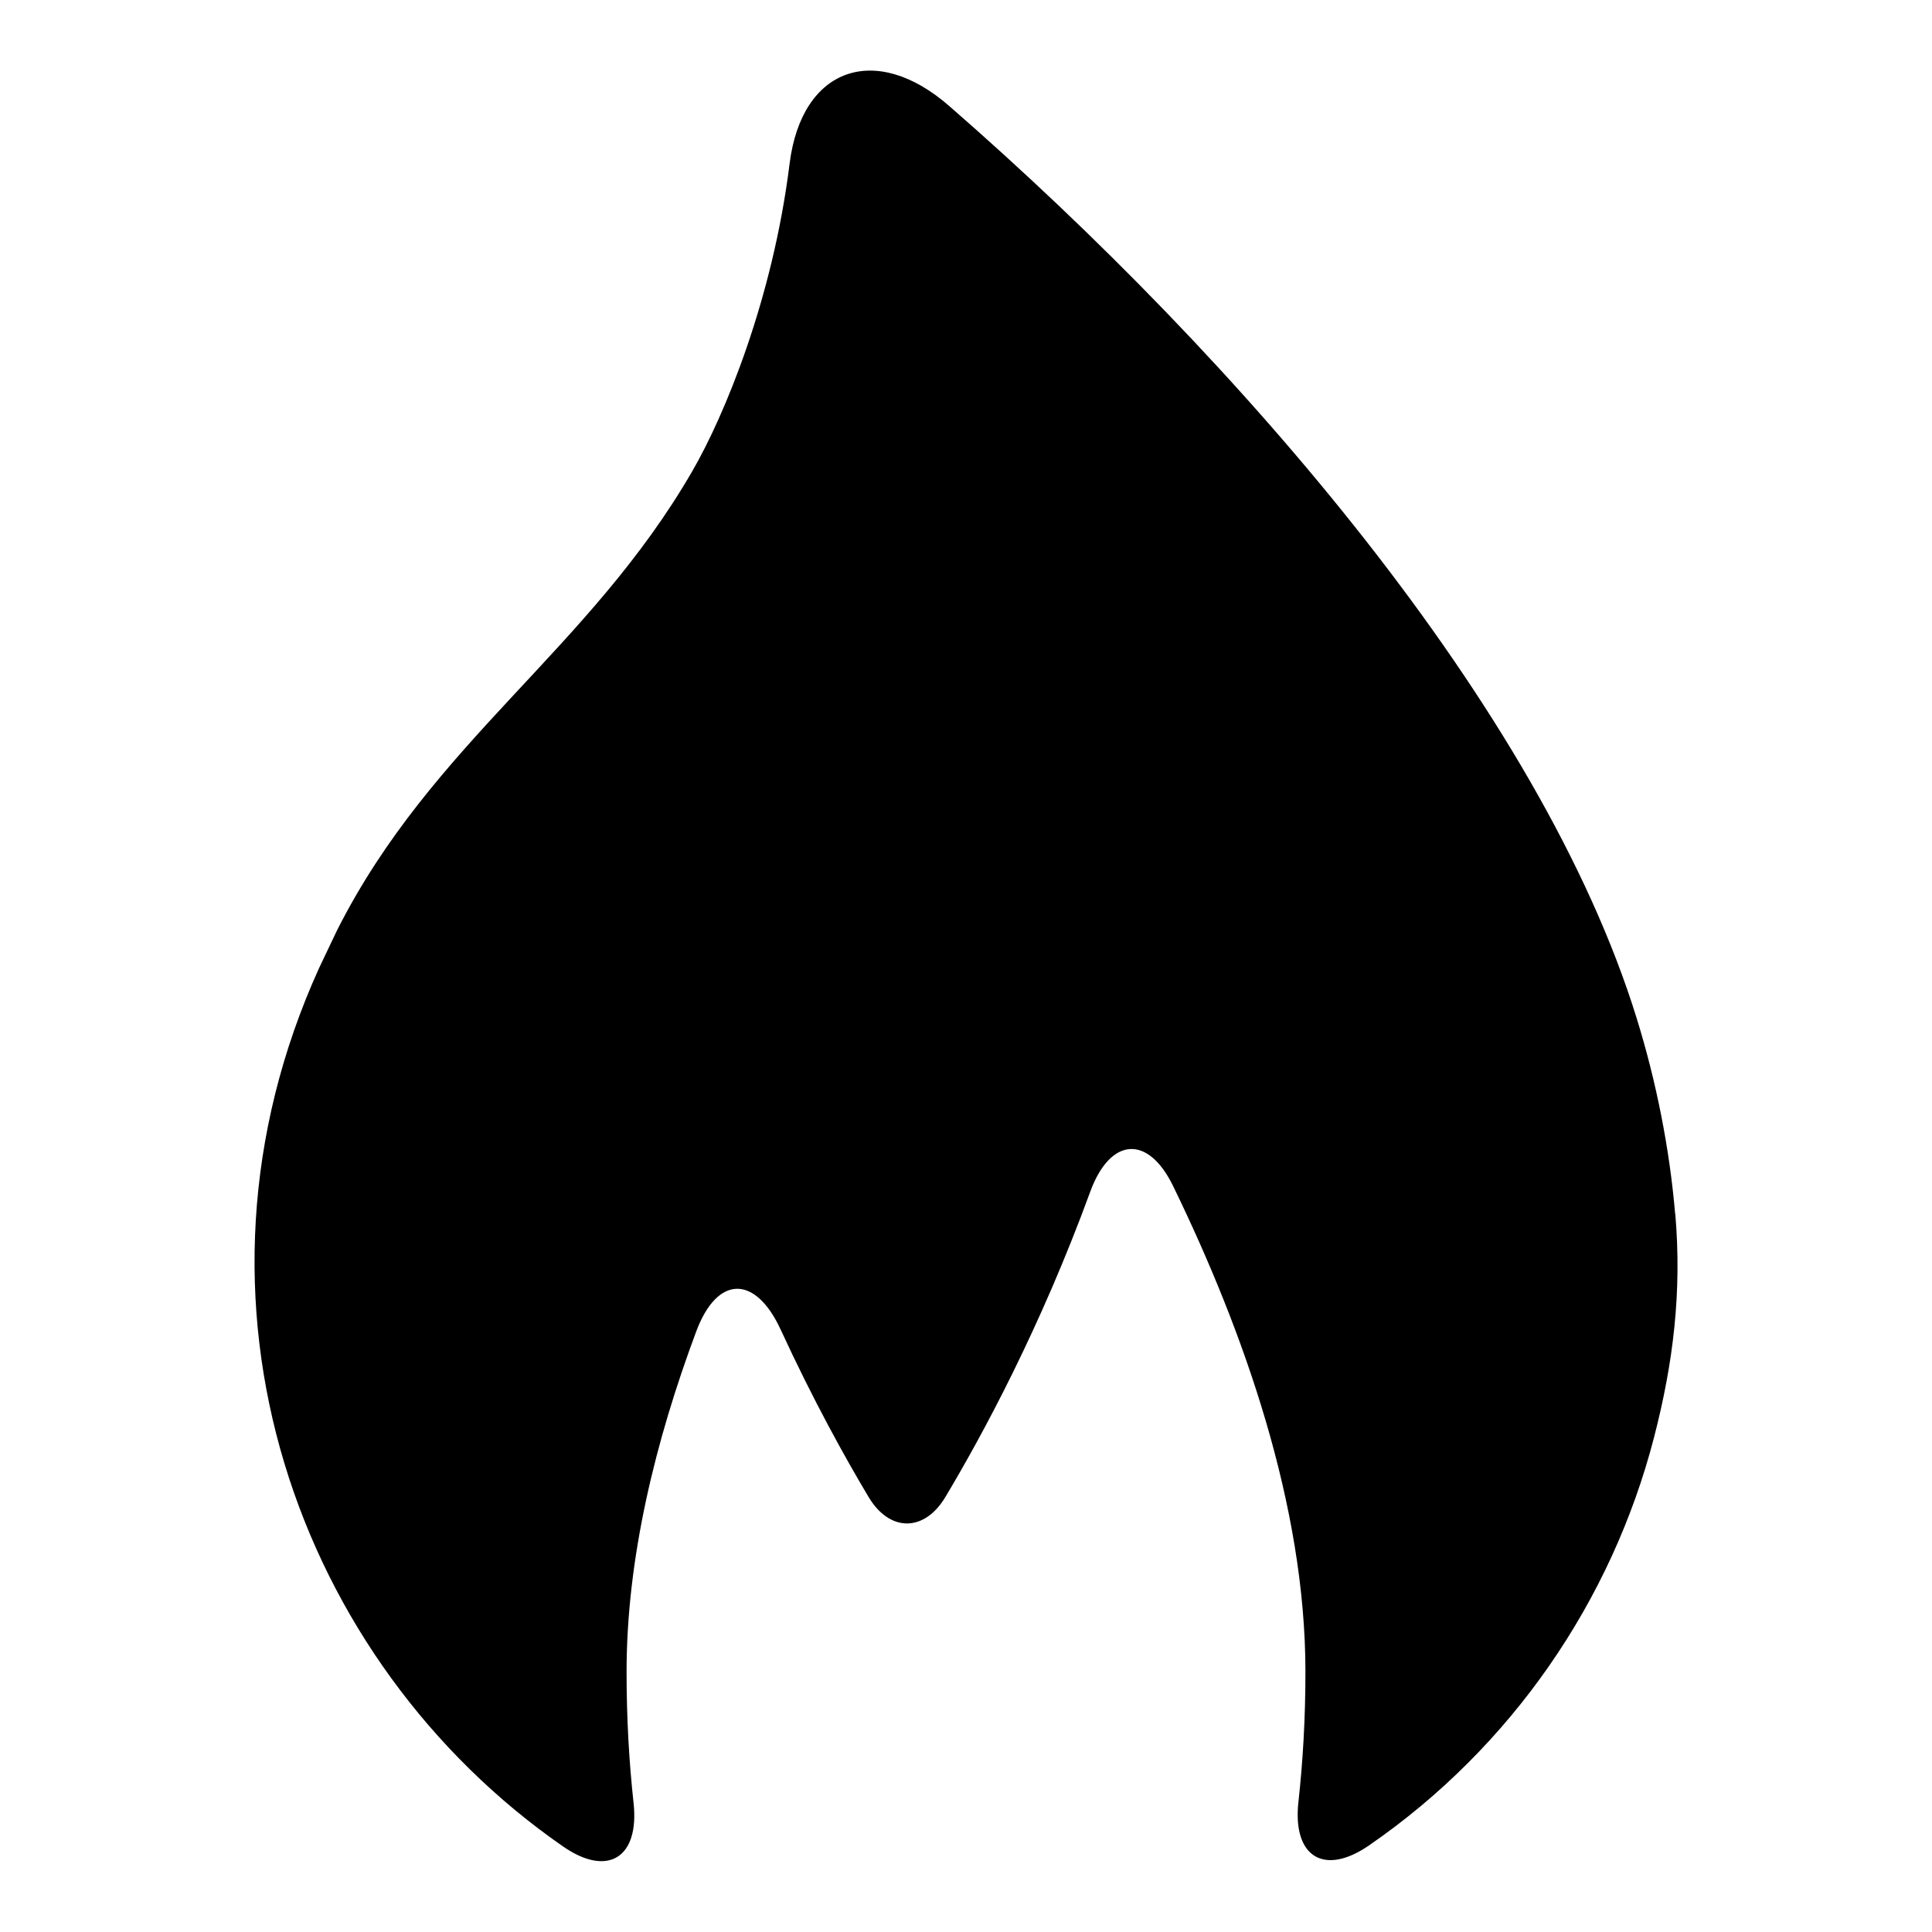
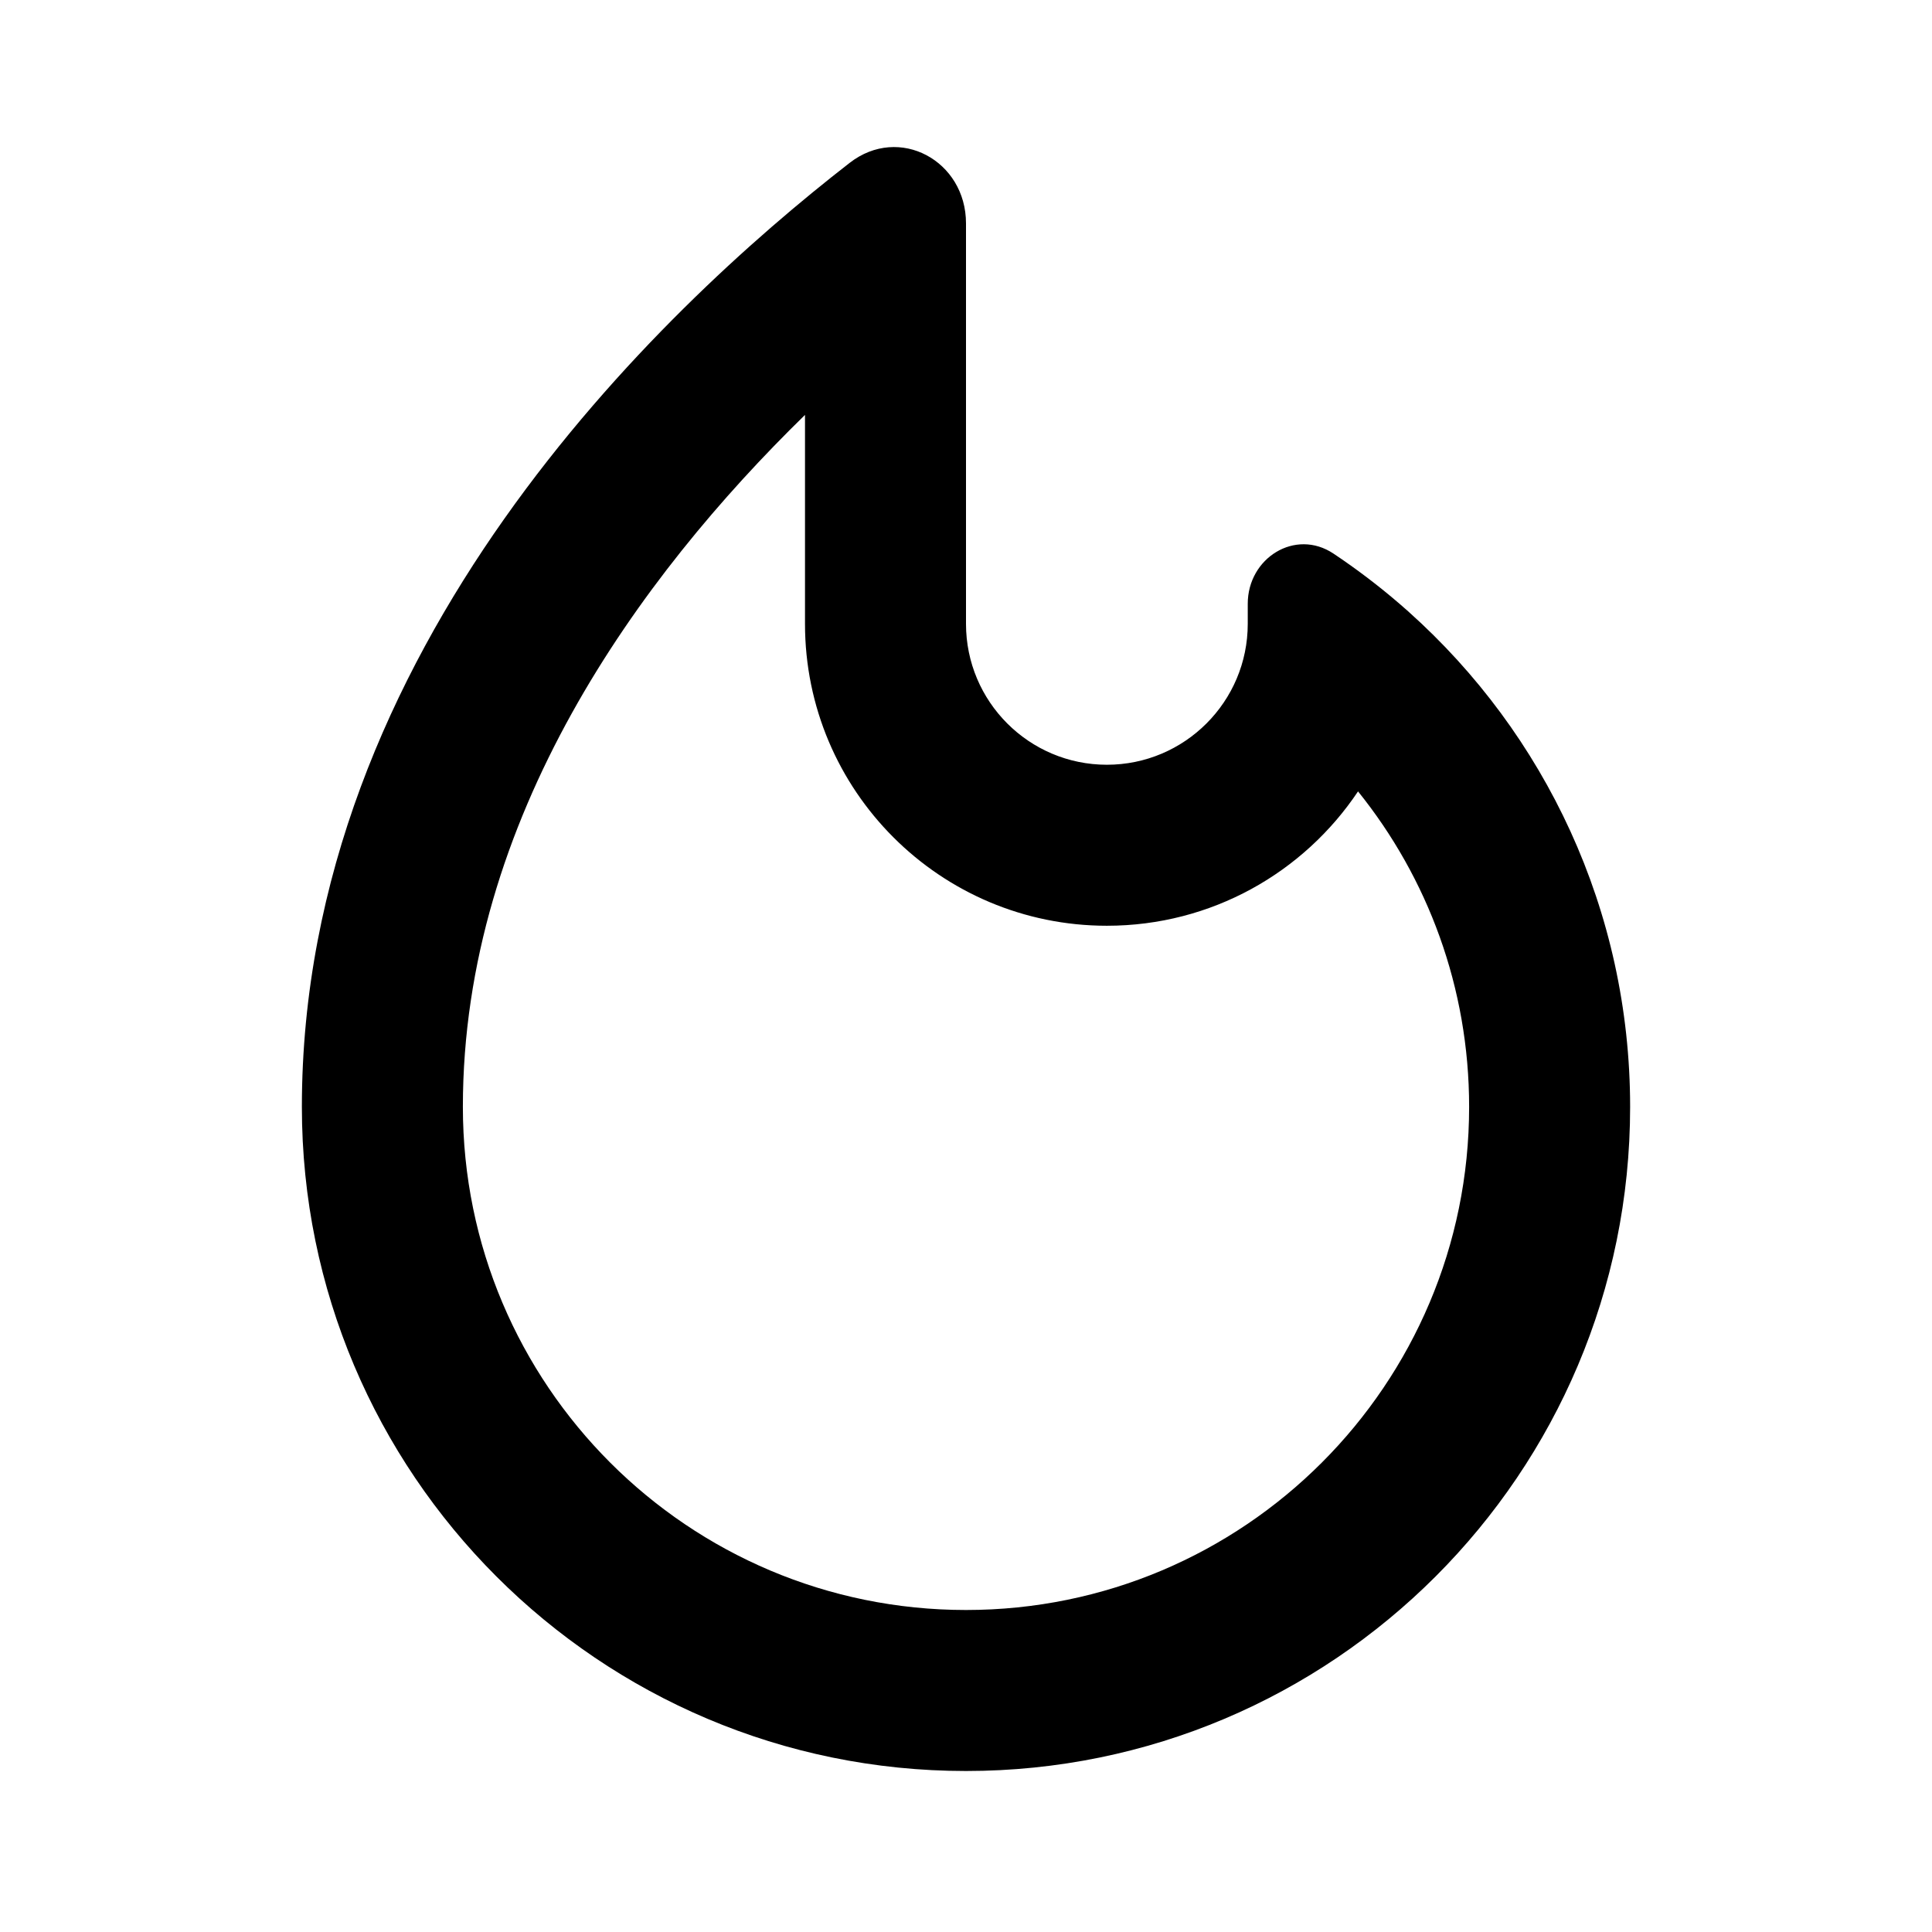
- <svg xmlns="http://www.w3.org/2000/svg" height="16" viewBox="0 0 16 16" width="16">
-   <g fill="none" fill-rule="evenodd">
-     <path d="m0 0h16v16h-16z" />
-     <path d="m13.873 10.054c-.046-.54-.156-1.097-.319-1.622-.793-2.563-3.28-5.452-5.694-7.555-.608-.53-1.221-.321-1.321.479-.14 1.127-.541 2.088-.804 2.543-.859 1.487-2.155 2.245-2.943 3.804l-.149.313c-1.257 2.767-.184 5.746 2.019 7.275.373.259.634.092.585-.359-.037-.338-.058-.698-.058-1.086 0-.942.239-1.914.577-2.82.175-.468.49-.468.699-.015.271.588.534 1.061.728 1.386.174.292.461.293.636.001.308-.515.787-1.4 1.2-2.529.165-.45.478-.476.687-.045.585 1.203 1.095 2.644 1.095 4.021 0 .385-.021.742-.058 1.078-.05.453.211.618.586.359 1.179-.813 2.01-2.025 2.36-3.382.159-.617.23-1.201.175-1.847z" fill="currentColor" />
-   </g>
+ <svg xmlns="http://www.w3.org/2000/svg" width="24" height="24" viewBox="0 0 24 24" fill="none">
+   <path fill-rule="evenodd" clip-rule="evenodd" d="M17.385 7.5C17.423 7.532 17.459 7.564 17.496 7.597L17.5 7.601C19.188 9.111 20.25 11.307 20.25 13.75C20.25 18.306 16.556 22 12 22C7.444 22 3.75 18.306 3.75 13.75C3.75 8.065 8.189 3.86 10.555 2.023C11.17 1.545 12 1.996 12 2.775V7.75C12 8.716 12.784 9.5 13.75 9.5C14.716 9.5 15.5 8.716 15.5 7.75V7.5C15.5 6.931 16.091 6.561 16.565 6.877C16.851 7.068 17.125 7.276 17.385 7.5ZM18.25 13.75C18.25 17.202 15.452 20 12 20C8.548 20 5.75 17.202 5.75 13.75C5.75 10.167 7.938 7.167 10 5.154V7.75C10 9.821 11.679 11.5 13.75 11.5C15.051 11.5 16.197 10.838 16.87 9.831C17.734 10.904 18.25 12.267 18.25 13.75Z" fill="currentColor" />
</svg>
